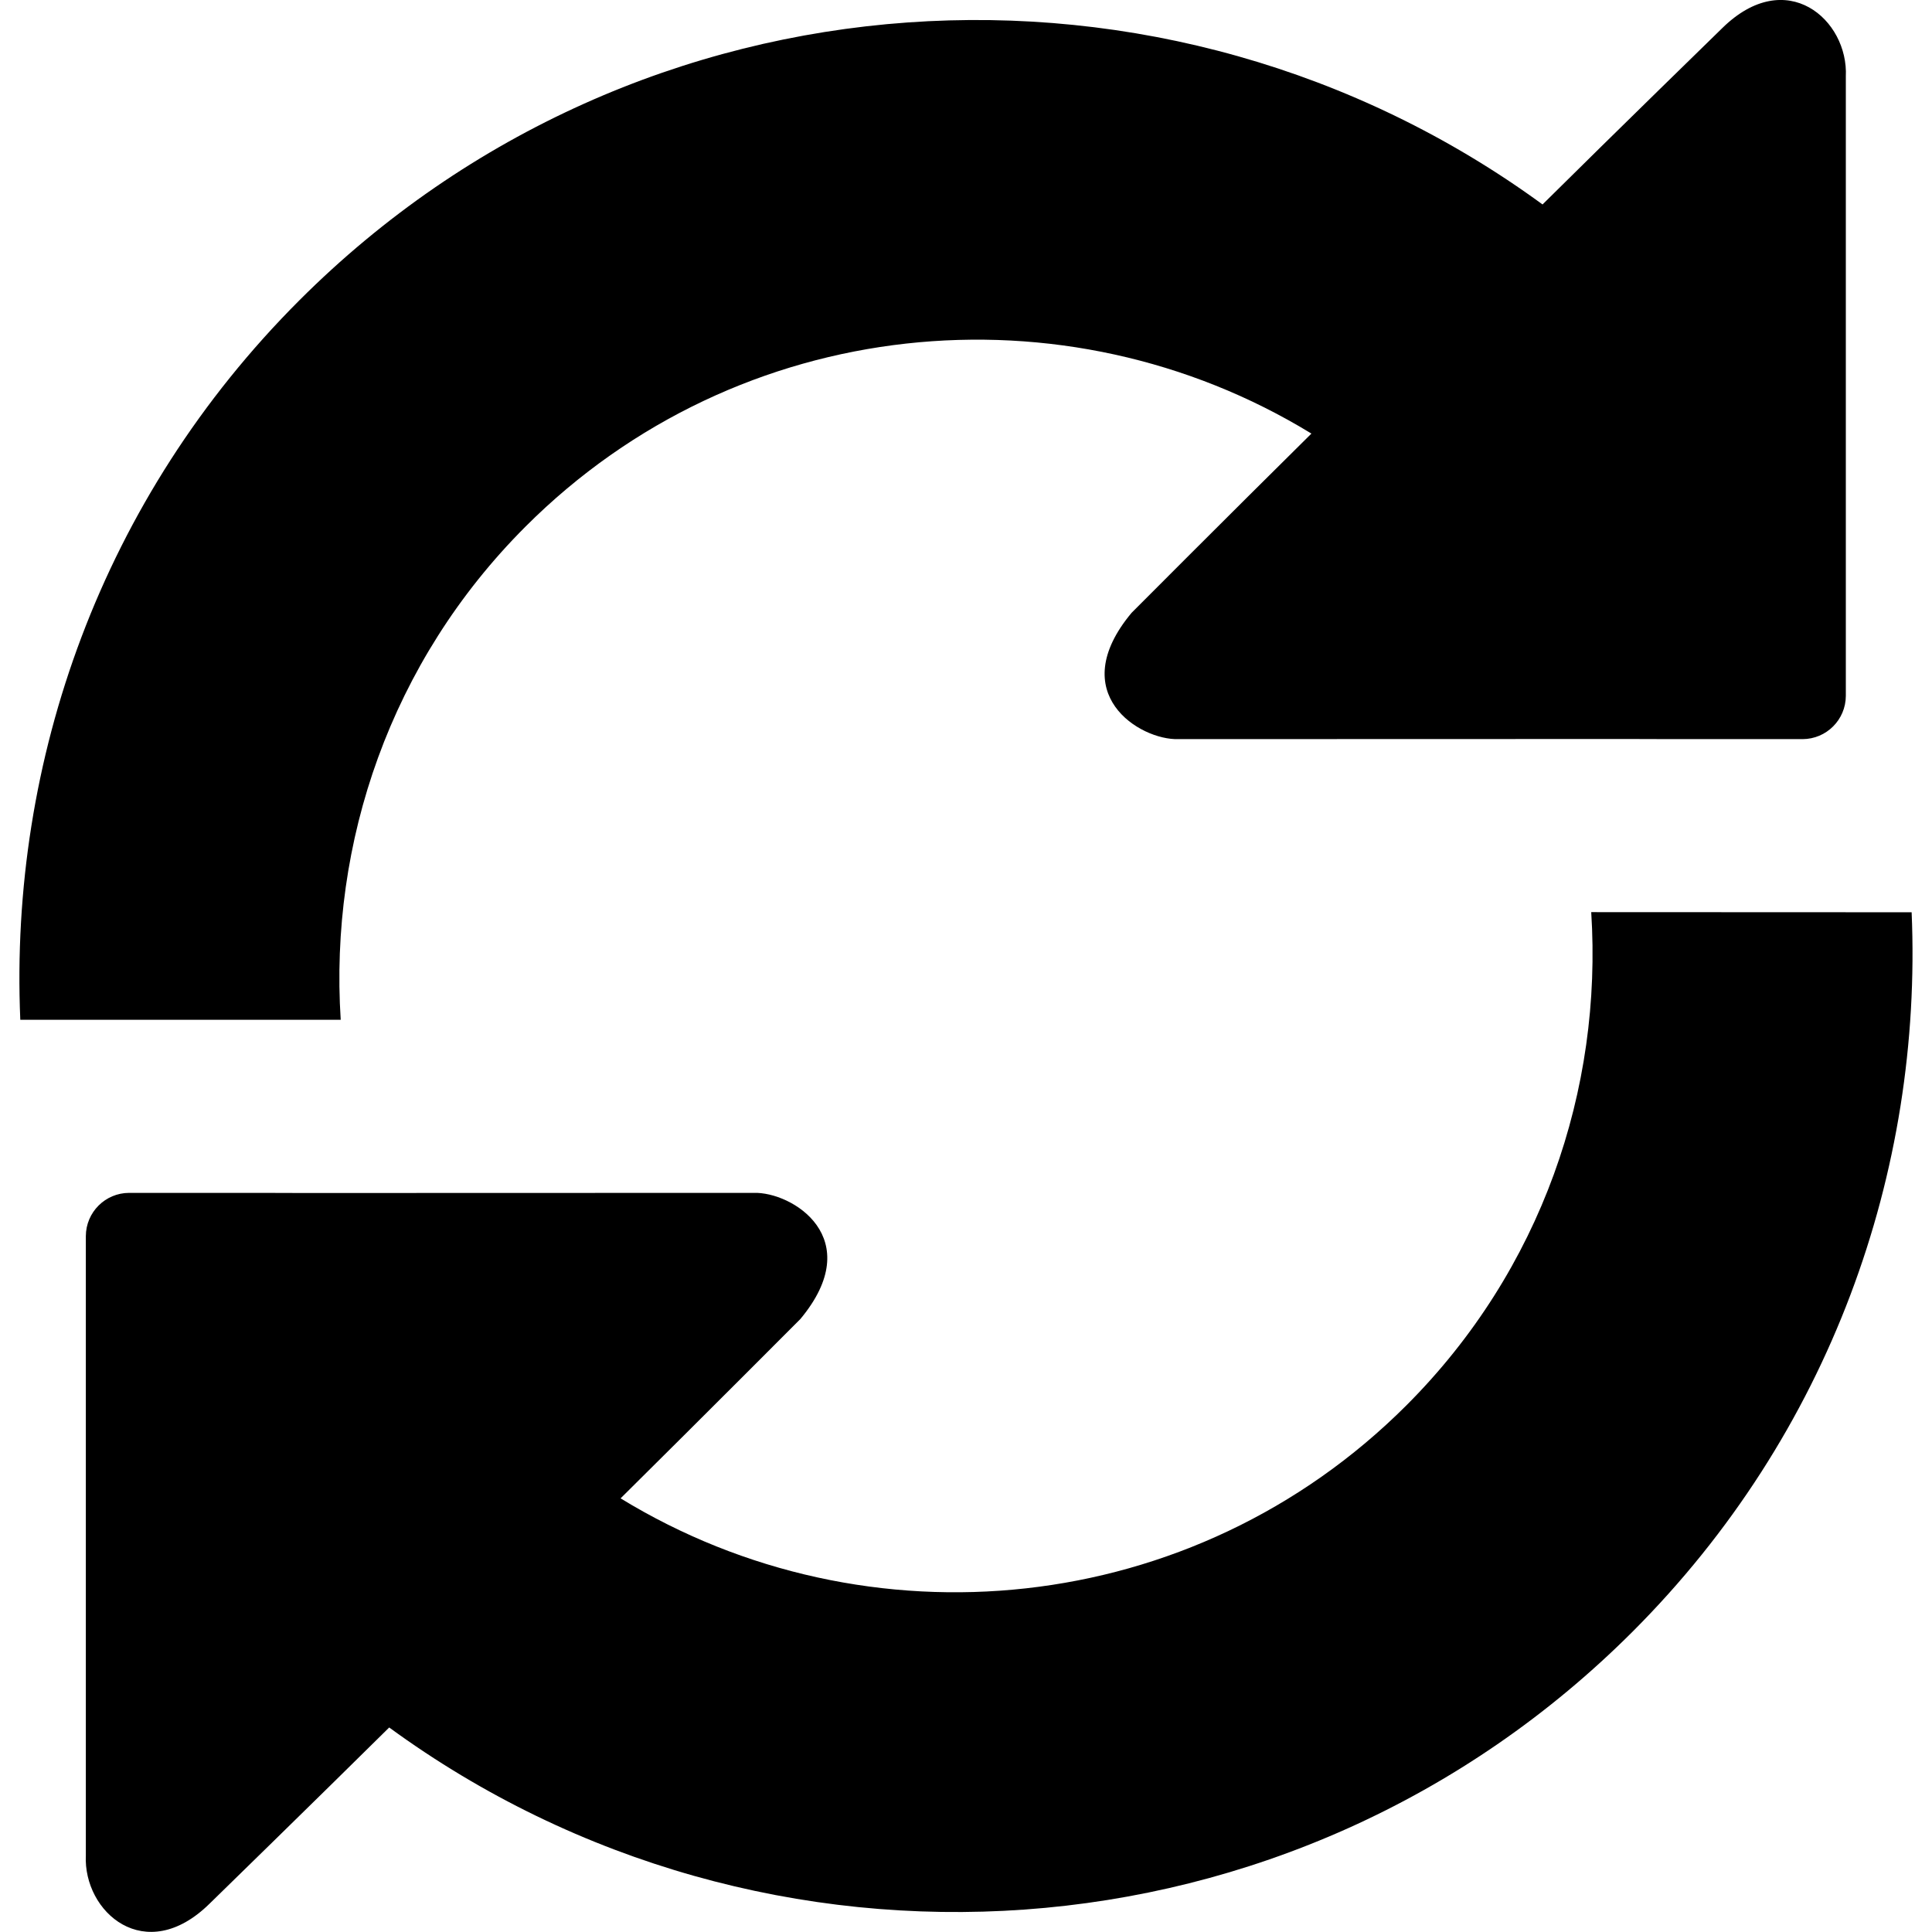
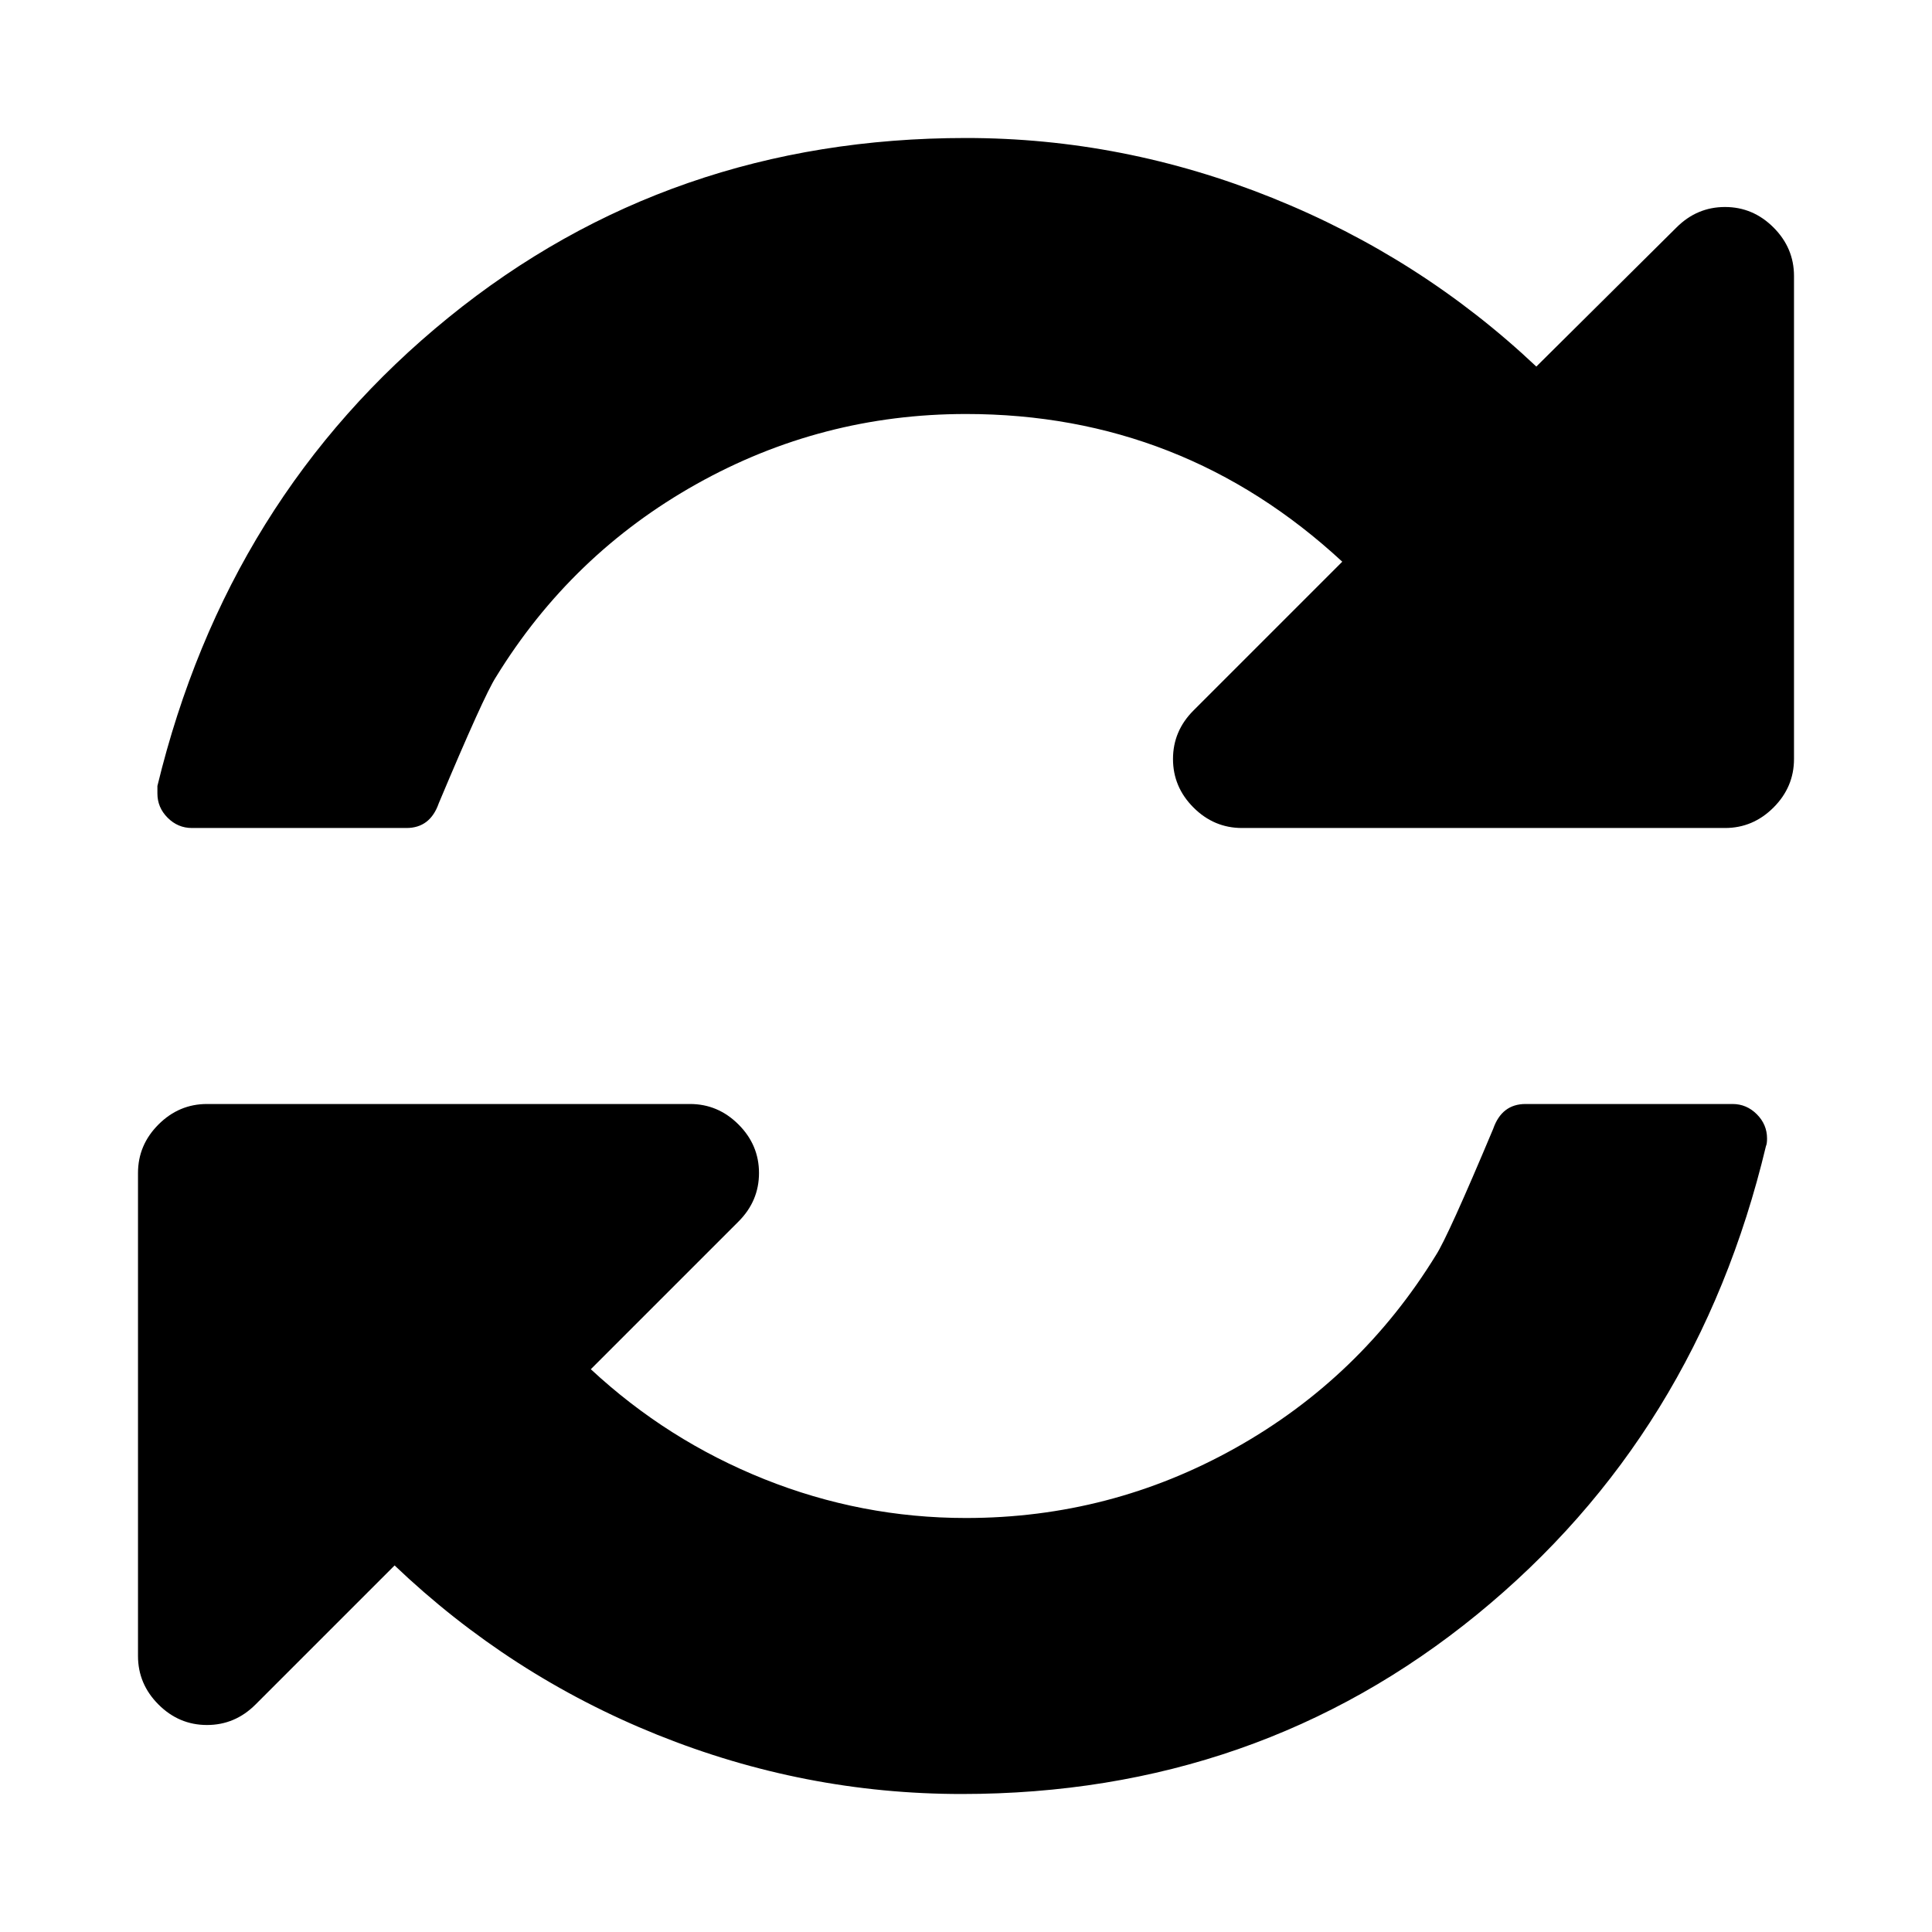
- <svg xmlns="http://www.w3.org/2000/svg" viewBox="0 0 29.124 29.123">
-   <path d="M7.922 7.938c3.215-3.215 8.132-3.674 11.847-1.402-1.26 1.246-2.711 2.702-2.711 2.702-1.017 1.219.125 1.922.705 1.904l6.788-.002.651.002h1.971a.654.654 0 0 0 .652-.653V1.154c.042-.854-.896-1.682-1.864-.729 0 0-1.602 1.561-2.708 2.657C17.597-1.05 9.623-.583 4.512 4.528 1.53 7.51.139 11.466.306 15.373h4.83c-.171-2.669.745-5.394 2.786-7.435zm16.065 5.812c.171 2.669-.745 5.394-2.786 7.435-3.216 3.215-8.131 3.674-11.846 1.402 1.258-1.246 2.71-2.703 2.71-2.703 1.016-1.219-.125-1.922-.705-1.902l-6.789.002-.651-.002H1.946a.654.654 0 0 0-.652.652v9.334c-.041.854.896 1.682 1.865.729 0 0 1.601-1.561 2.708-2.656 5.66 4.135 13.632 3.666 18.743-1.444 2.98-2.981 4.373-6.938 4.207-10.845l-4.83-.002z" />
+ <svg xmlns="http://www.w3.org/2000/svg" width="1792" height="1792" viewBox="0 0 1792 1792">
+   <path d="M1639 1056q0 5-1 7-64 268-268 434.5t-478 166.5q-146 0-282.5-55t-243.5-157l-129 129q-19 19-45 19t-45-19-19-45v-448q0-26 19-45t45-19h448q26 0 45 19t19 45-19 45l-137 137q71 66 161 102t187 36q134 0 250-65t186-179q11-17 53-117 8-23 30-23h192q13 0 22.5 9.5t9.5 22.5zm25-800v448q0 26-19 45t-45 19h-448q-26 0-45-19t-19-45 19-45l138-138q-148-137-349-137-134 0-250 65t-186 179q-11 17-53 117-8 23-30 23h-199q-13 0-22.5-9.5t-9.5-22.5v-7q65-268 270-434.5t480-166.5q146 0 284 55.5t245 156.5l130-129q19-19 45-19t45 19 19 45z" />
</svg>
